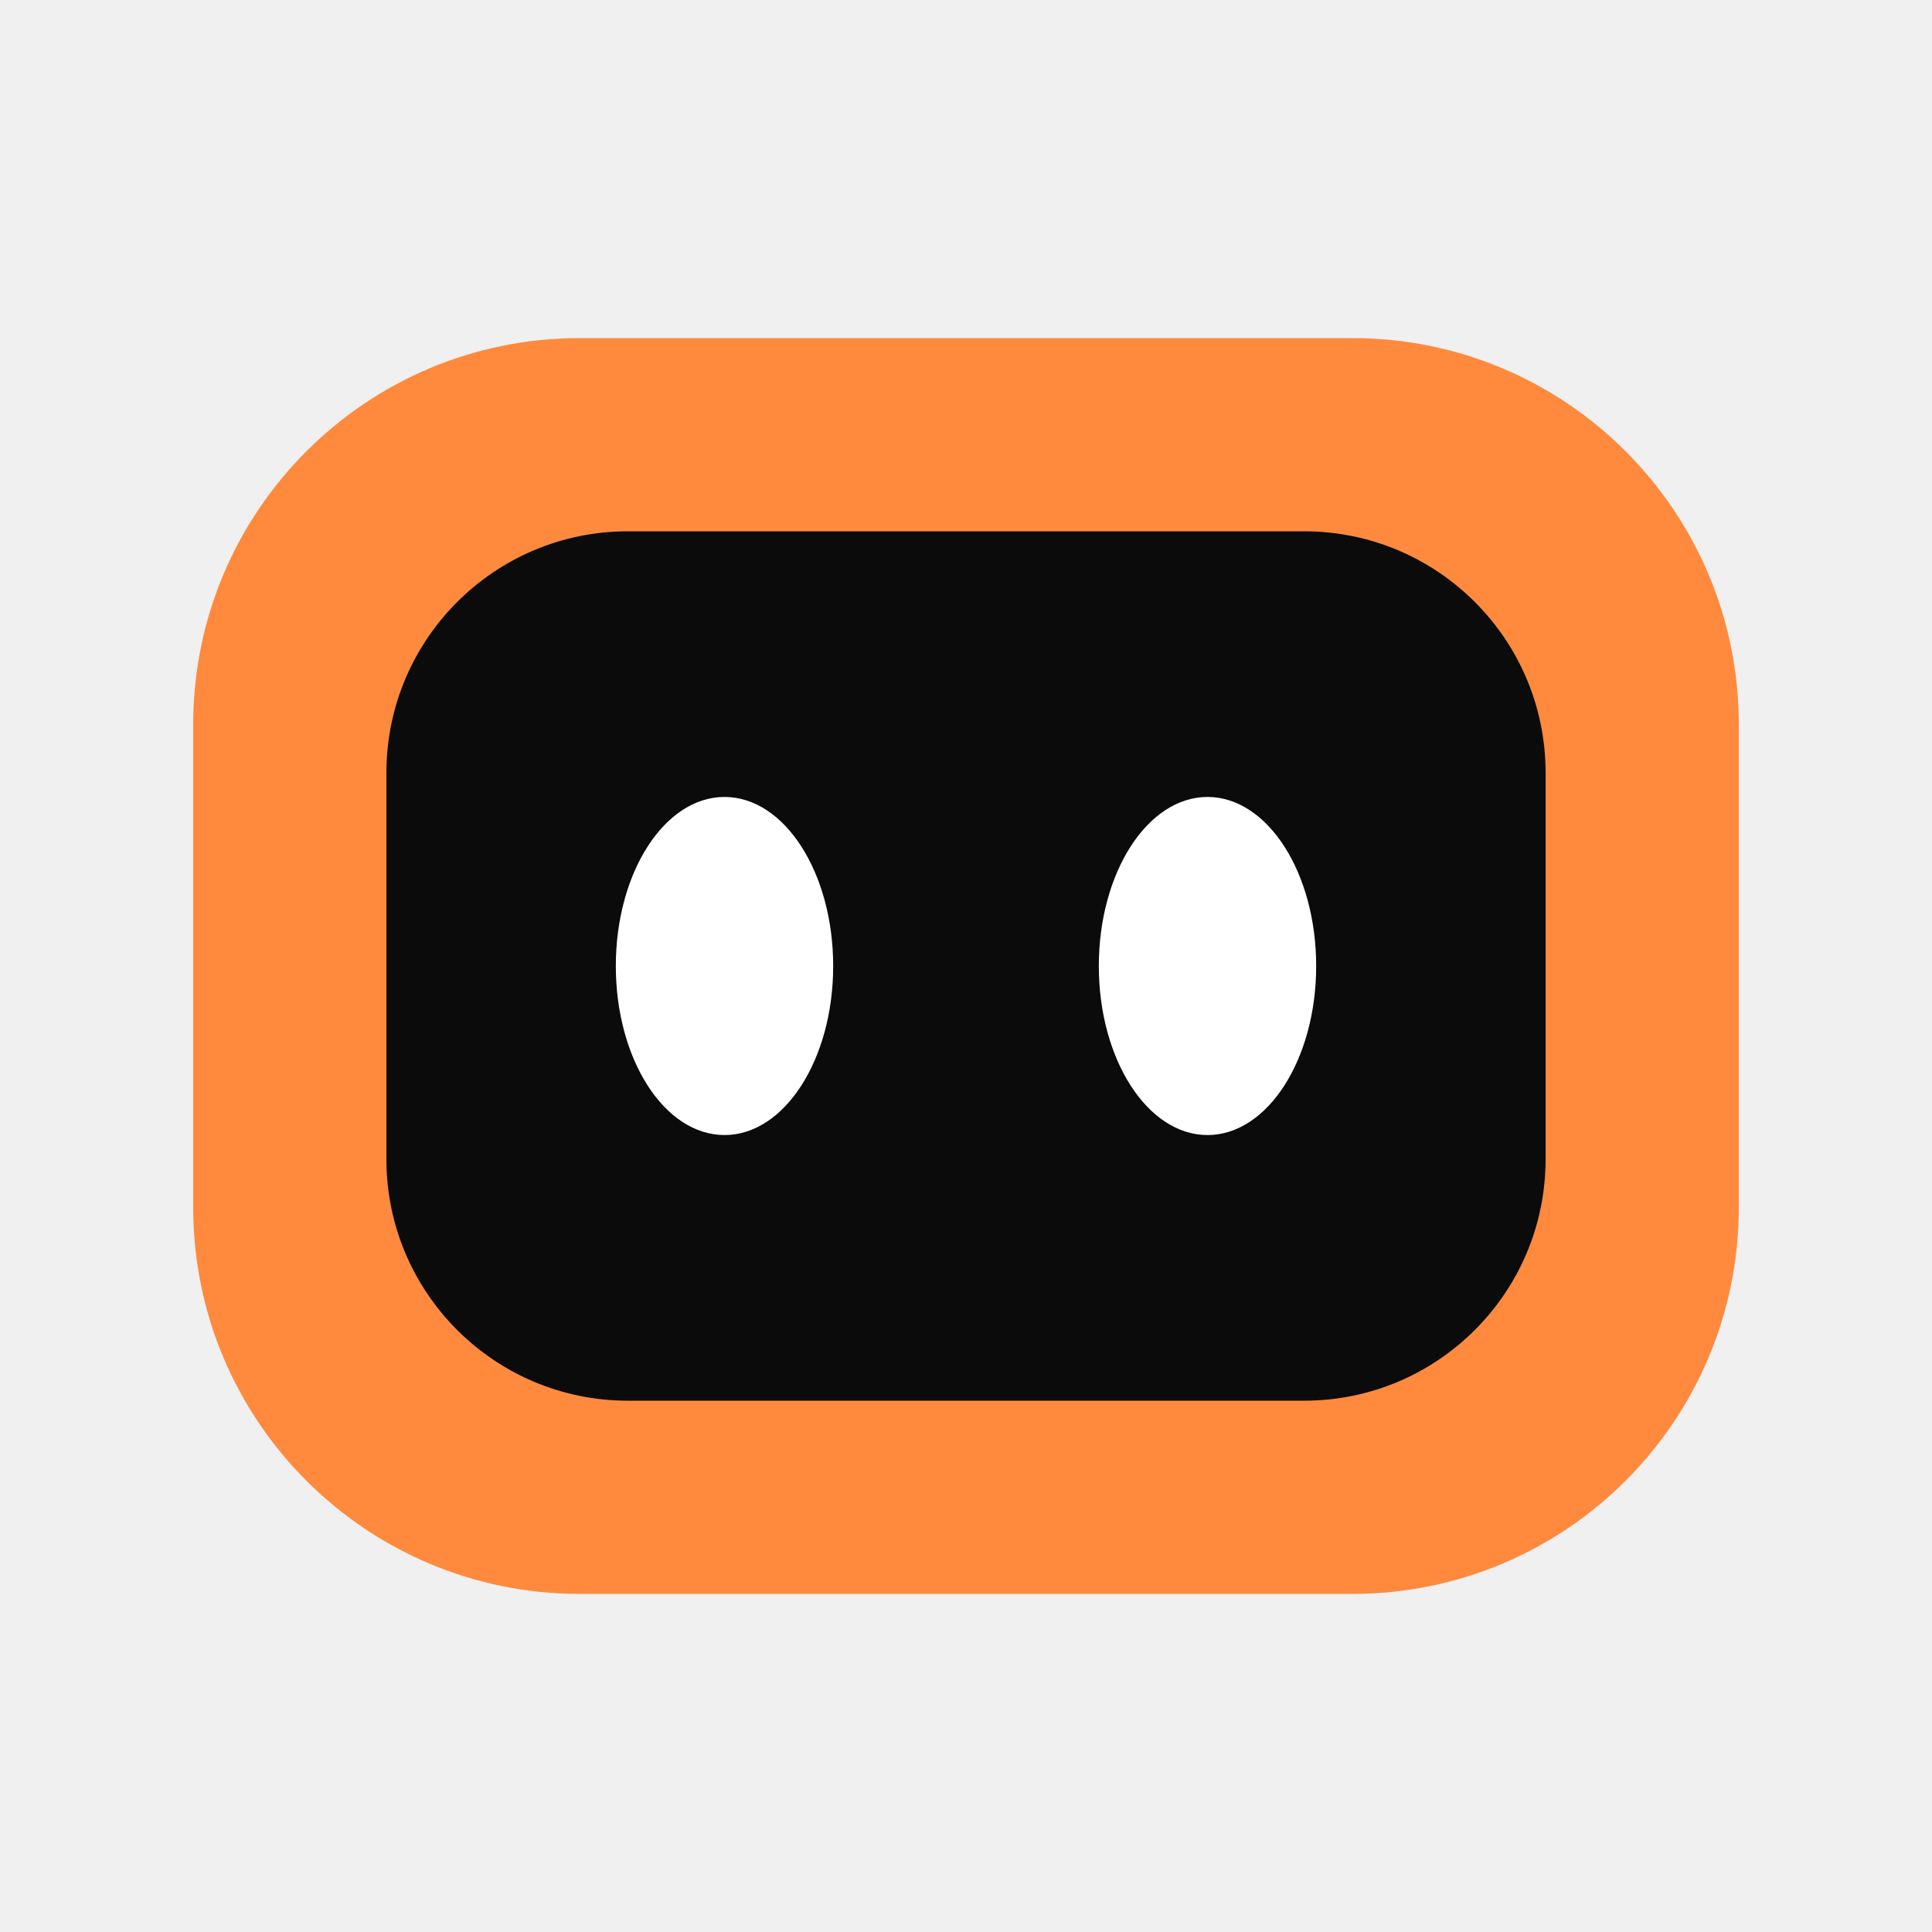
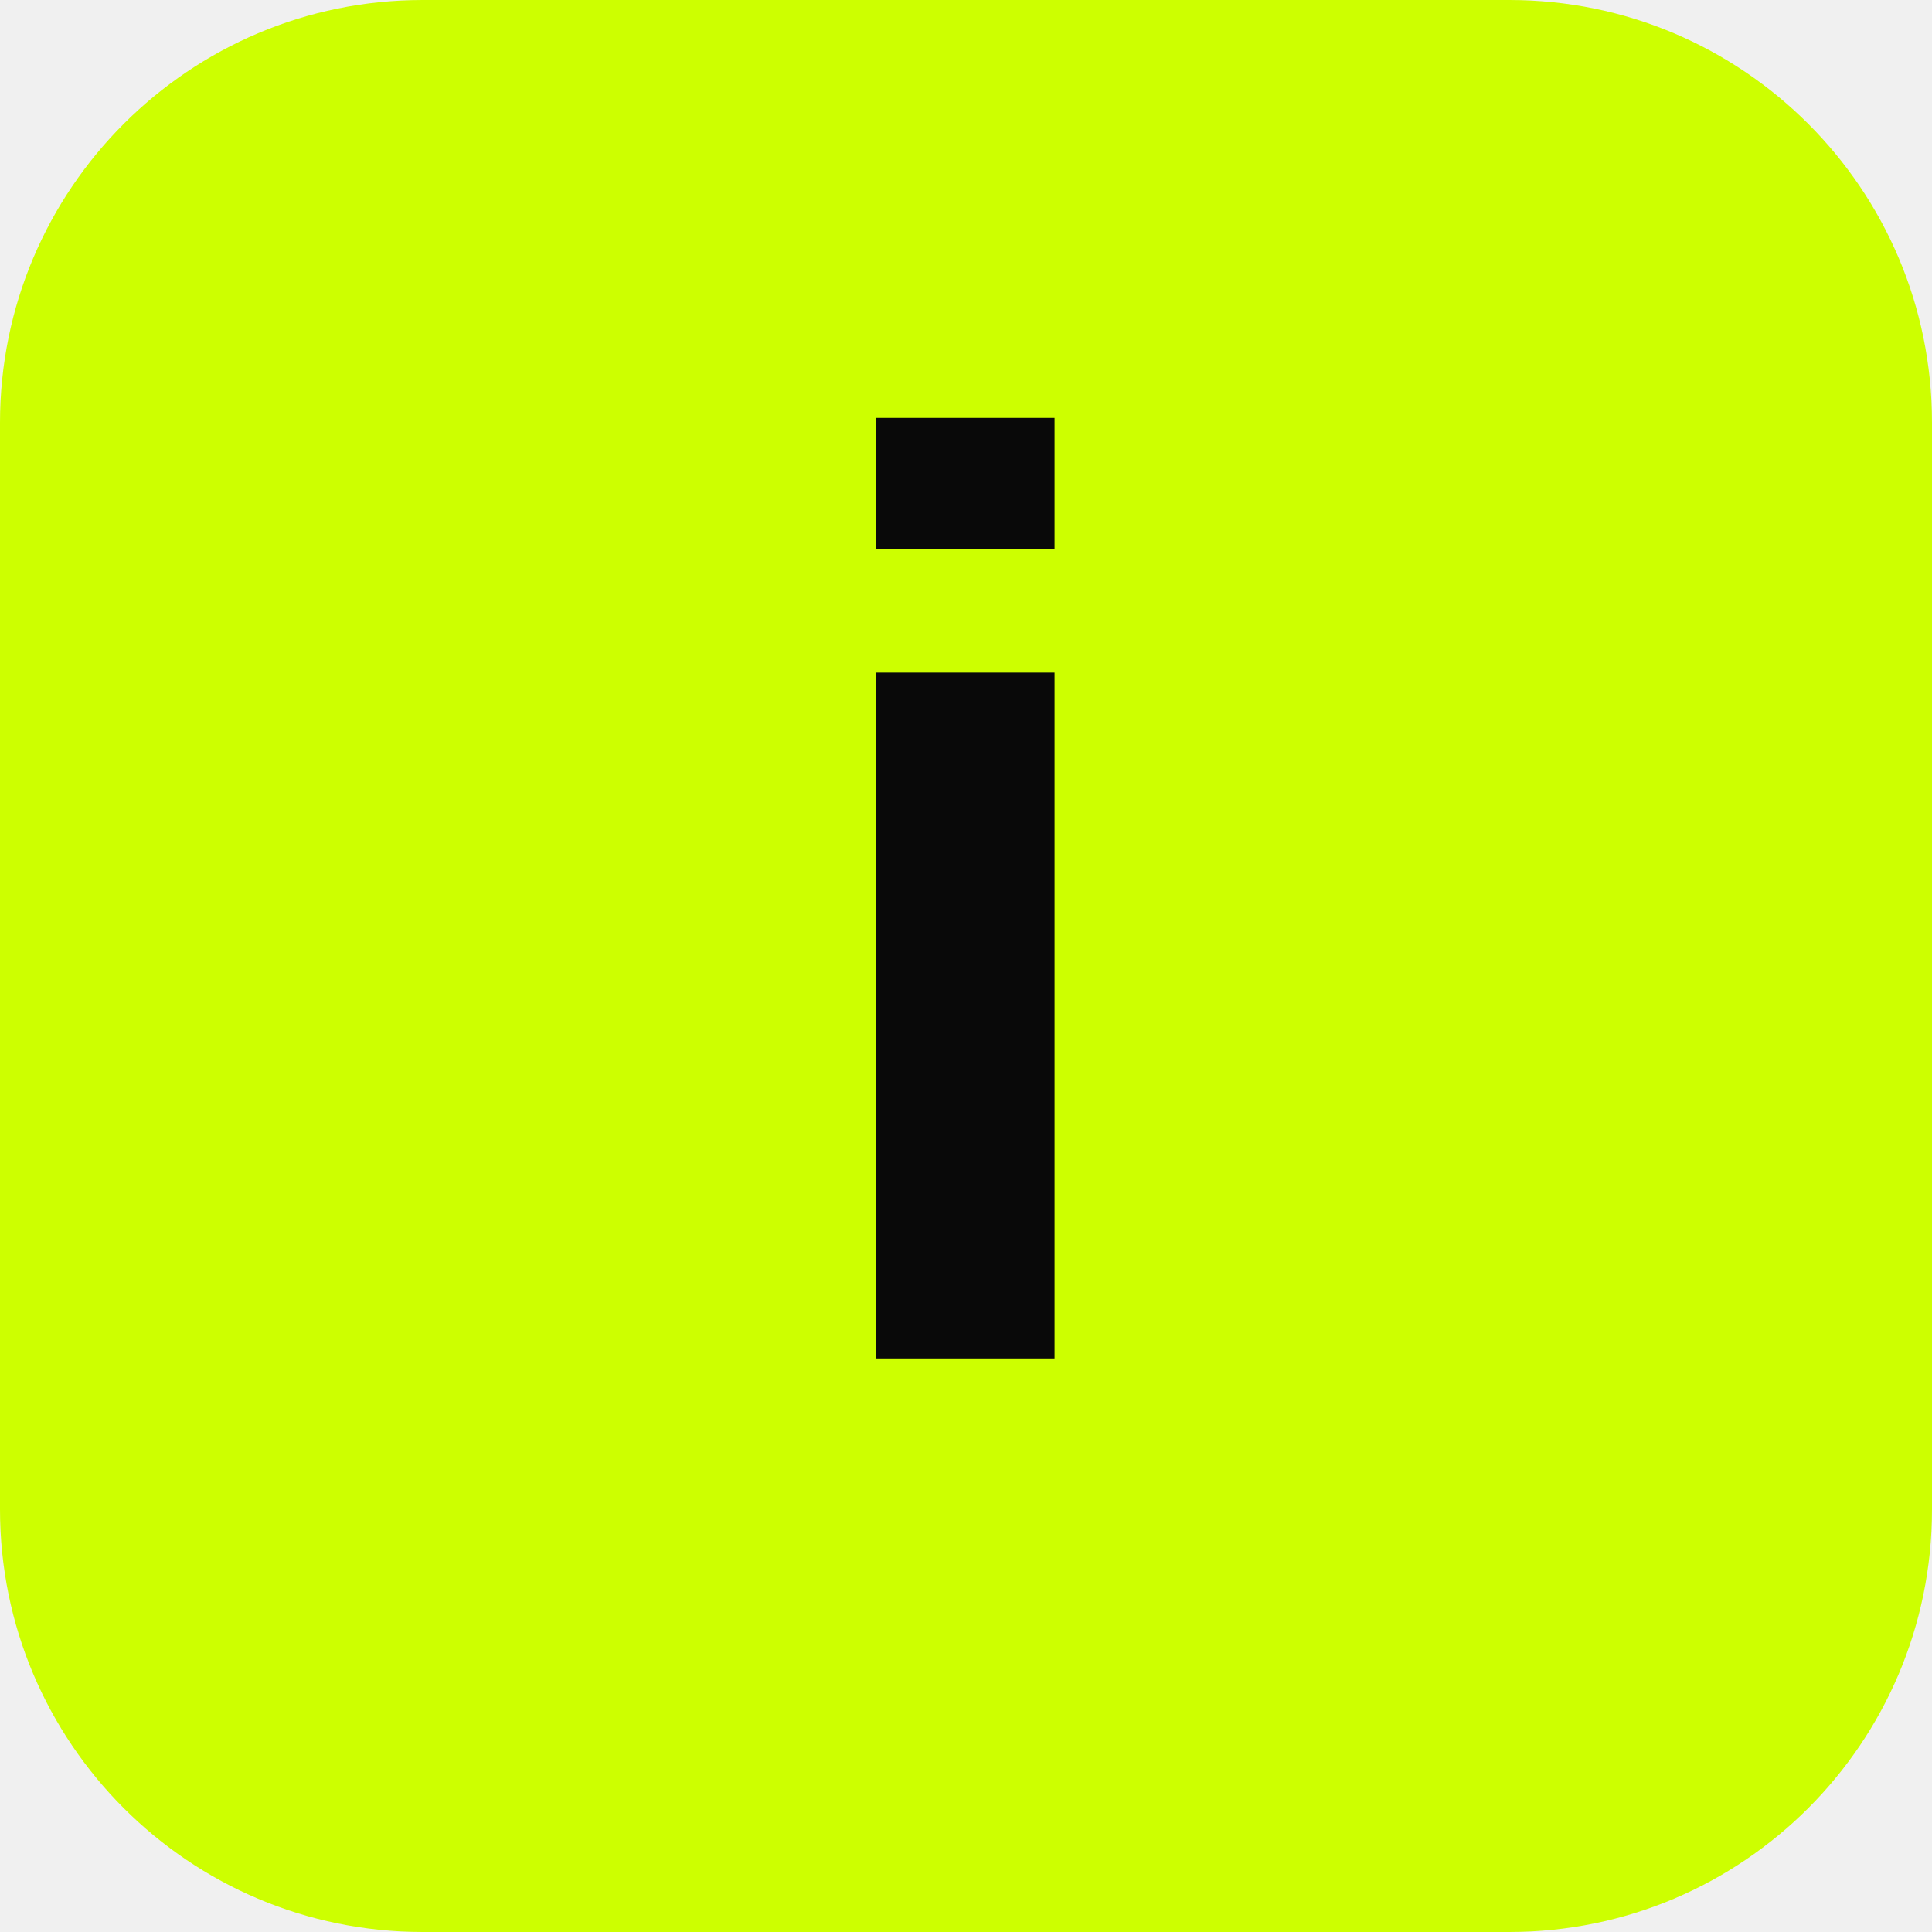
- <svg xmlns="http://www.w3.org/2000/svg" viewBox="0 0 80 80" width="80" height="80">
-   <rect x="8" y="14" width="64" height="52" rx="16" fill="#ff8a3d" />
-   <rect x="16" y="22" width="48" height="36" rx="10" fill="#0b0b0c" />
-   <ellipse cx="30" cy="40" rx="4.5" ry="7" fill="#ffffff" />
-   <ellipse cx="50" cy="40" rx="4.5" ry="7" fill="#ffffff" />
+ <svg xmlns="http://www.w3.org/2000/svg" viewBox="0 0 64 64">
+   <rect width="64" height="64" rx="14" fill="#cdff00" />
+   <text x="32" y="45" text-anchor="middle" font-family="Arial,sans-serif" font-size="43" font-weight="900" fill="#090909">i</text>
</svg>
